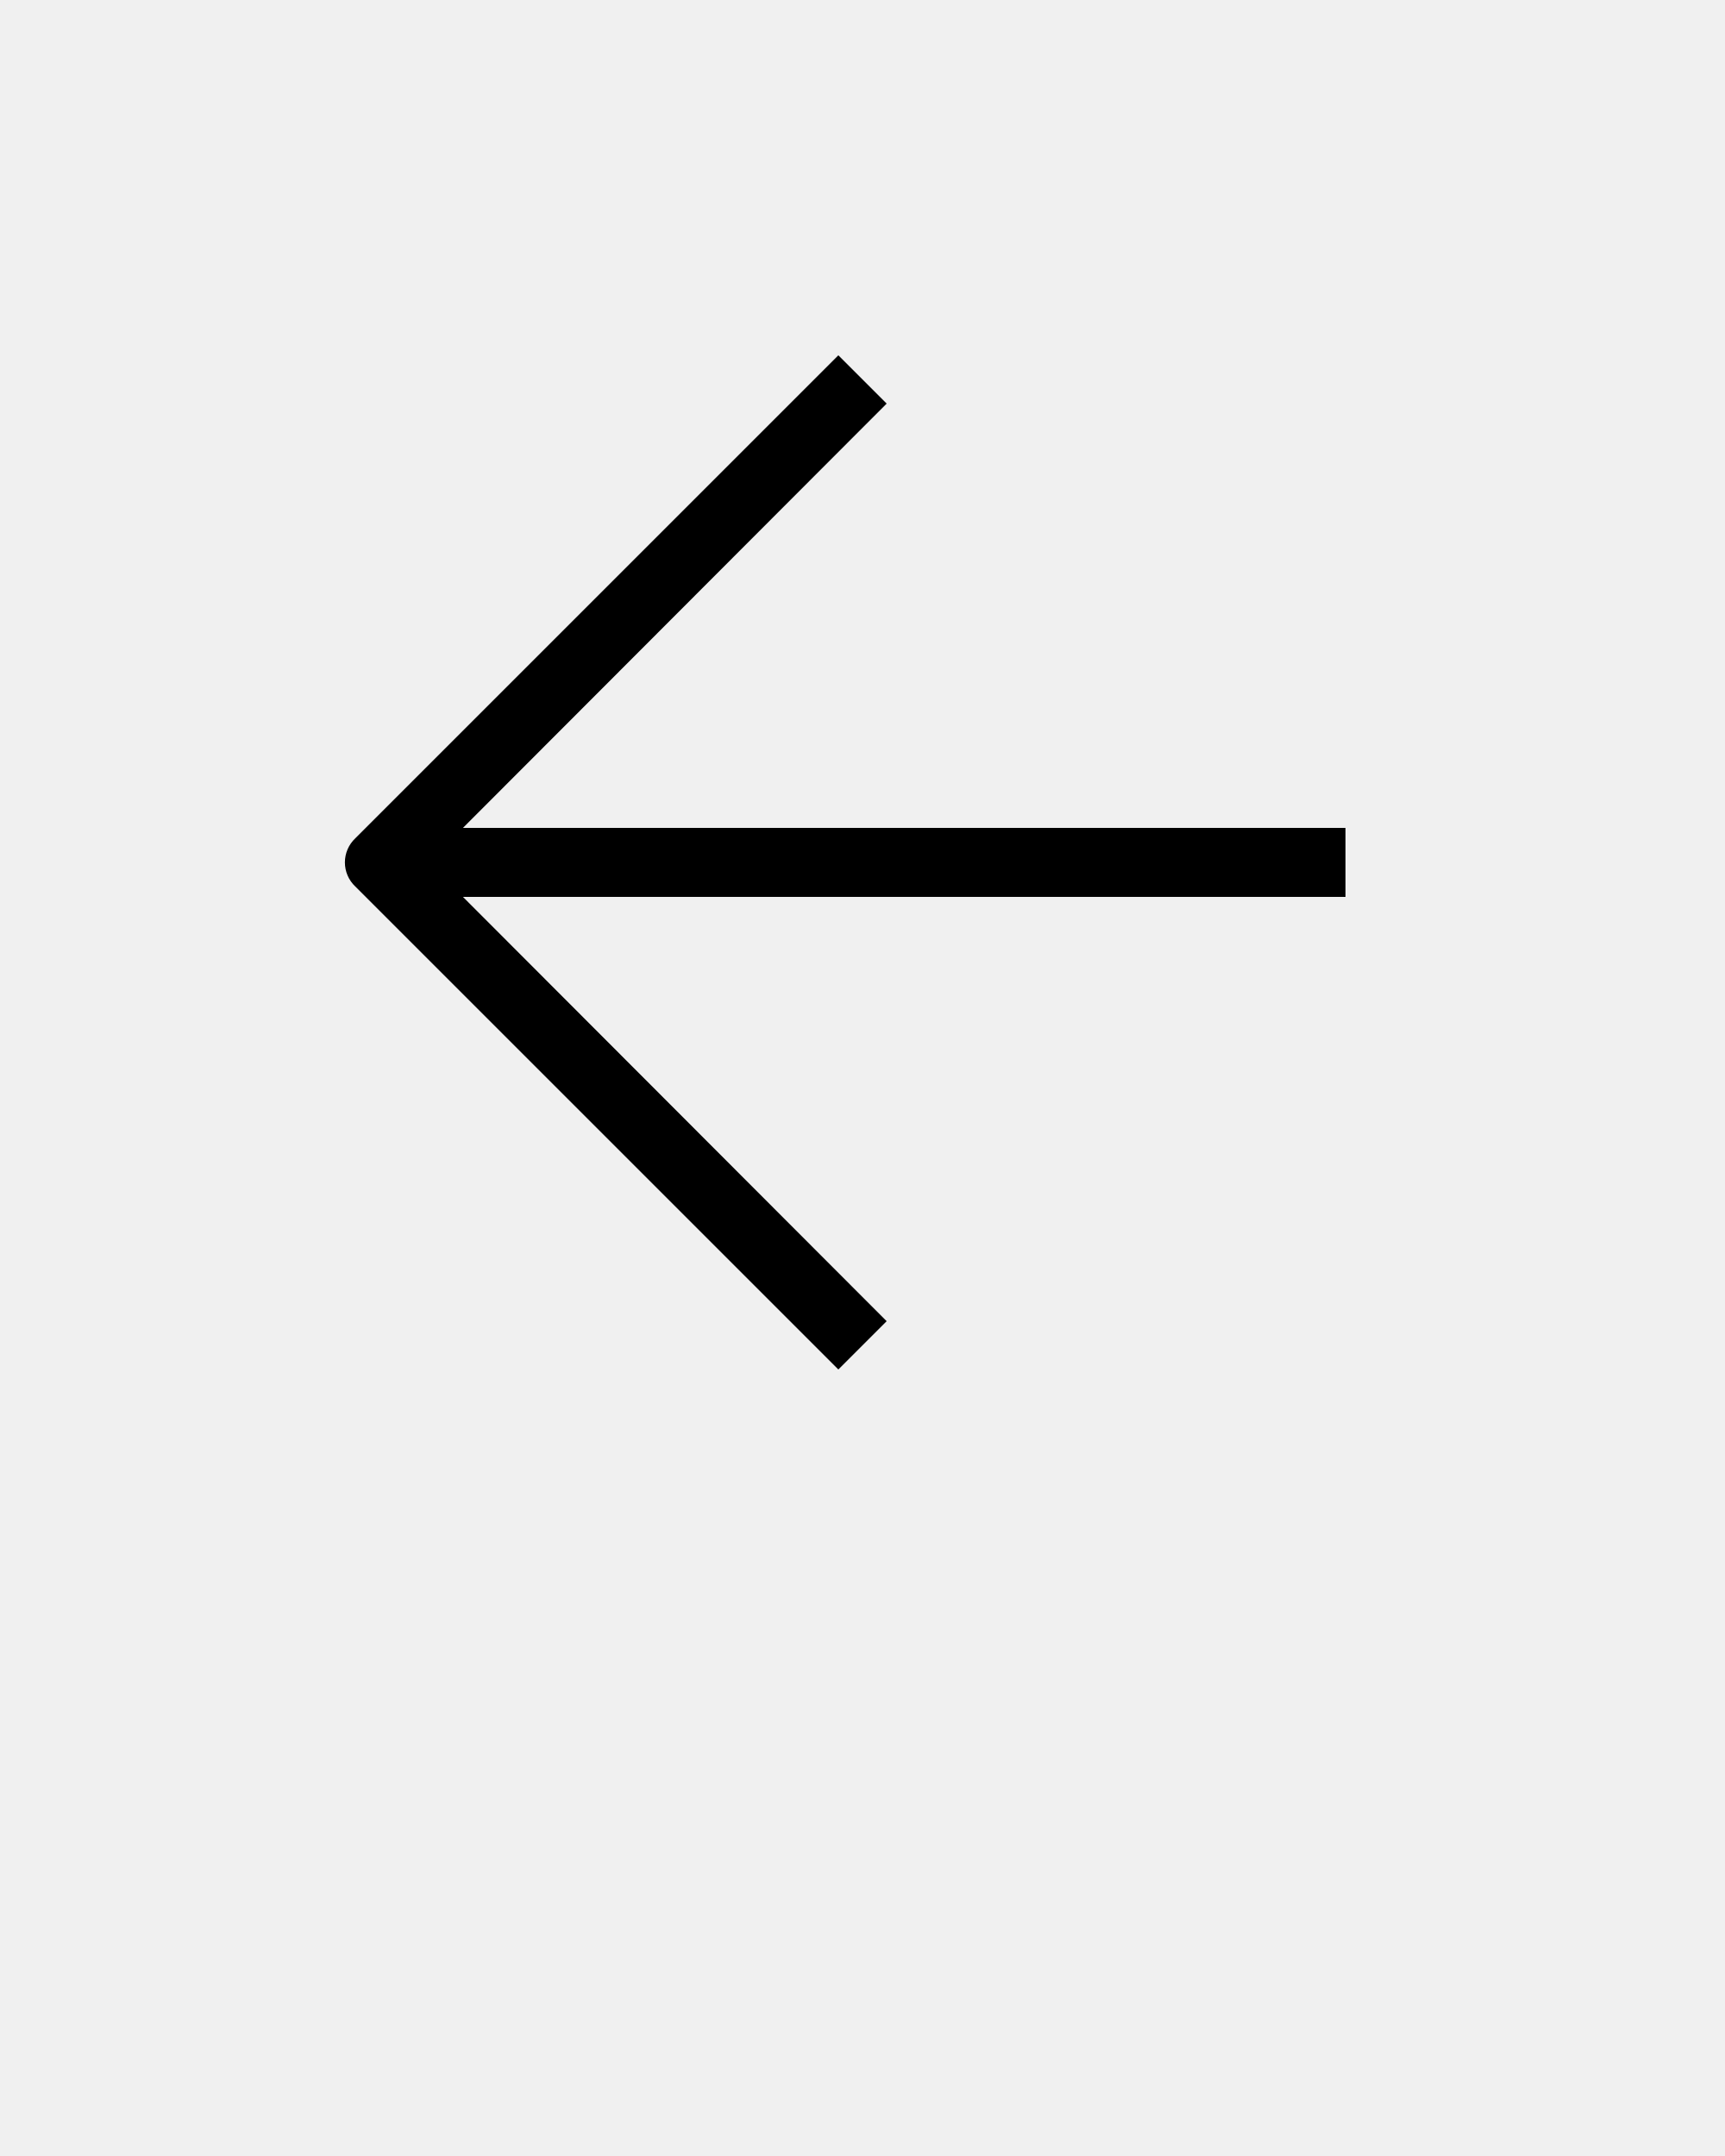
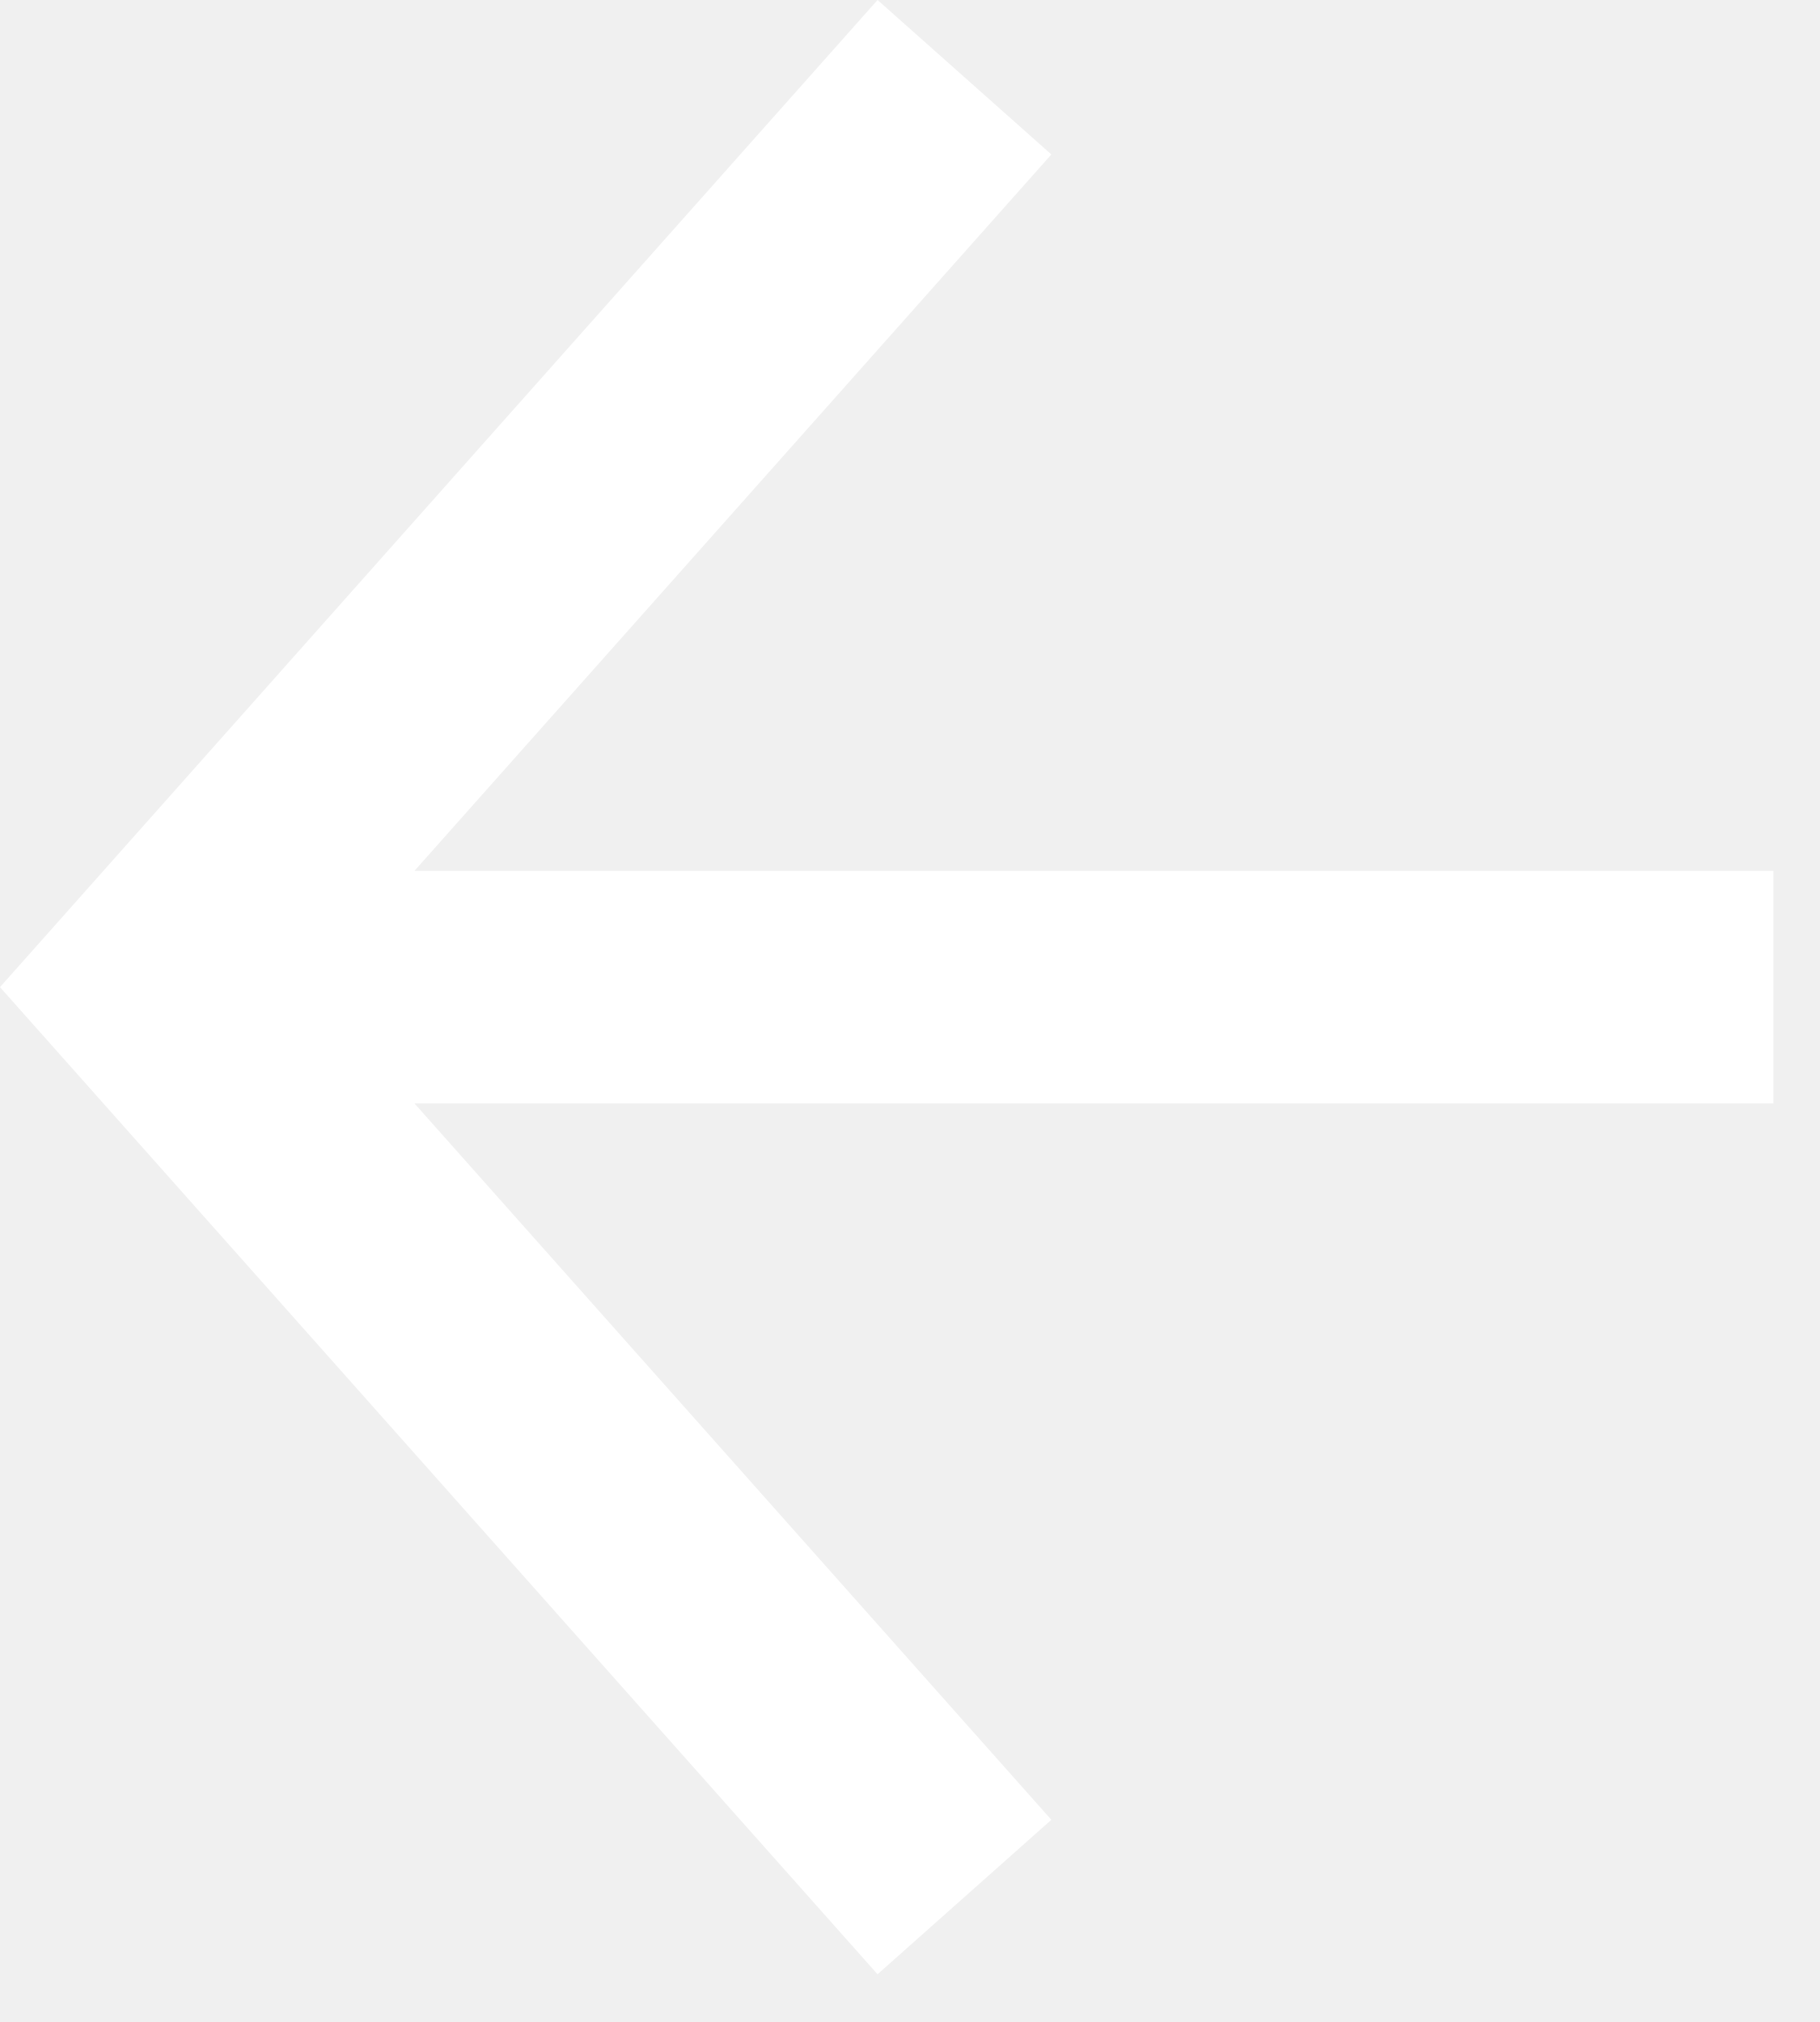
- <svg xmlns="http://www.w3.org/2000/svg" viewBox="0 0 25 31.25" x="0px" y="0px">
-   <g data-name="Action Expand">
-     <path d="M12.15,19.85l-7-7a.48.48,0,0,1,0-.7l7-7,.7.7L6.21,12.5l6.64,6.65Z" />
-     <rect x="5.5" y="12" width="14" height="1" />
+ <svg xmlns="http://www.w3.org/2000/svg" viewBox="0 0 18 20" version="1.1">
+   <g id="Page-1" stroke="none" stroke-width="1" fill="none" fill-rule="evenodd">
+     <path d="M8.679,0 L10.398,1.528 L4.099,8.614 L17.539,8.614 L17.539,10.914 L4.099,10.914 L10.398,18 L8.679,19.528 L-2.84217094e-14,9.764 L8.679,0 Z" id="Combined-Shape" fill="#FFFFFF" fill-rule="nonzero" />
  </g>
</svg>
